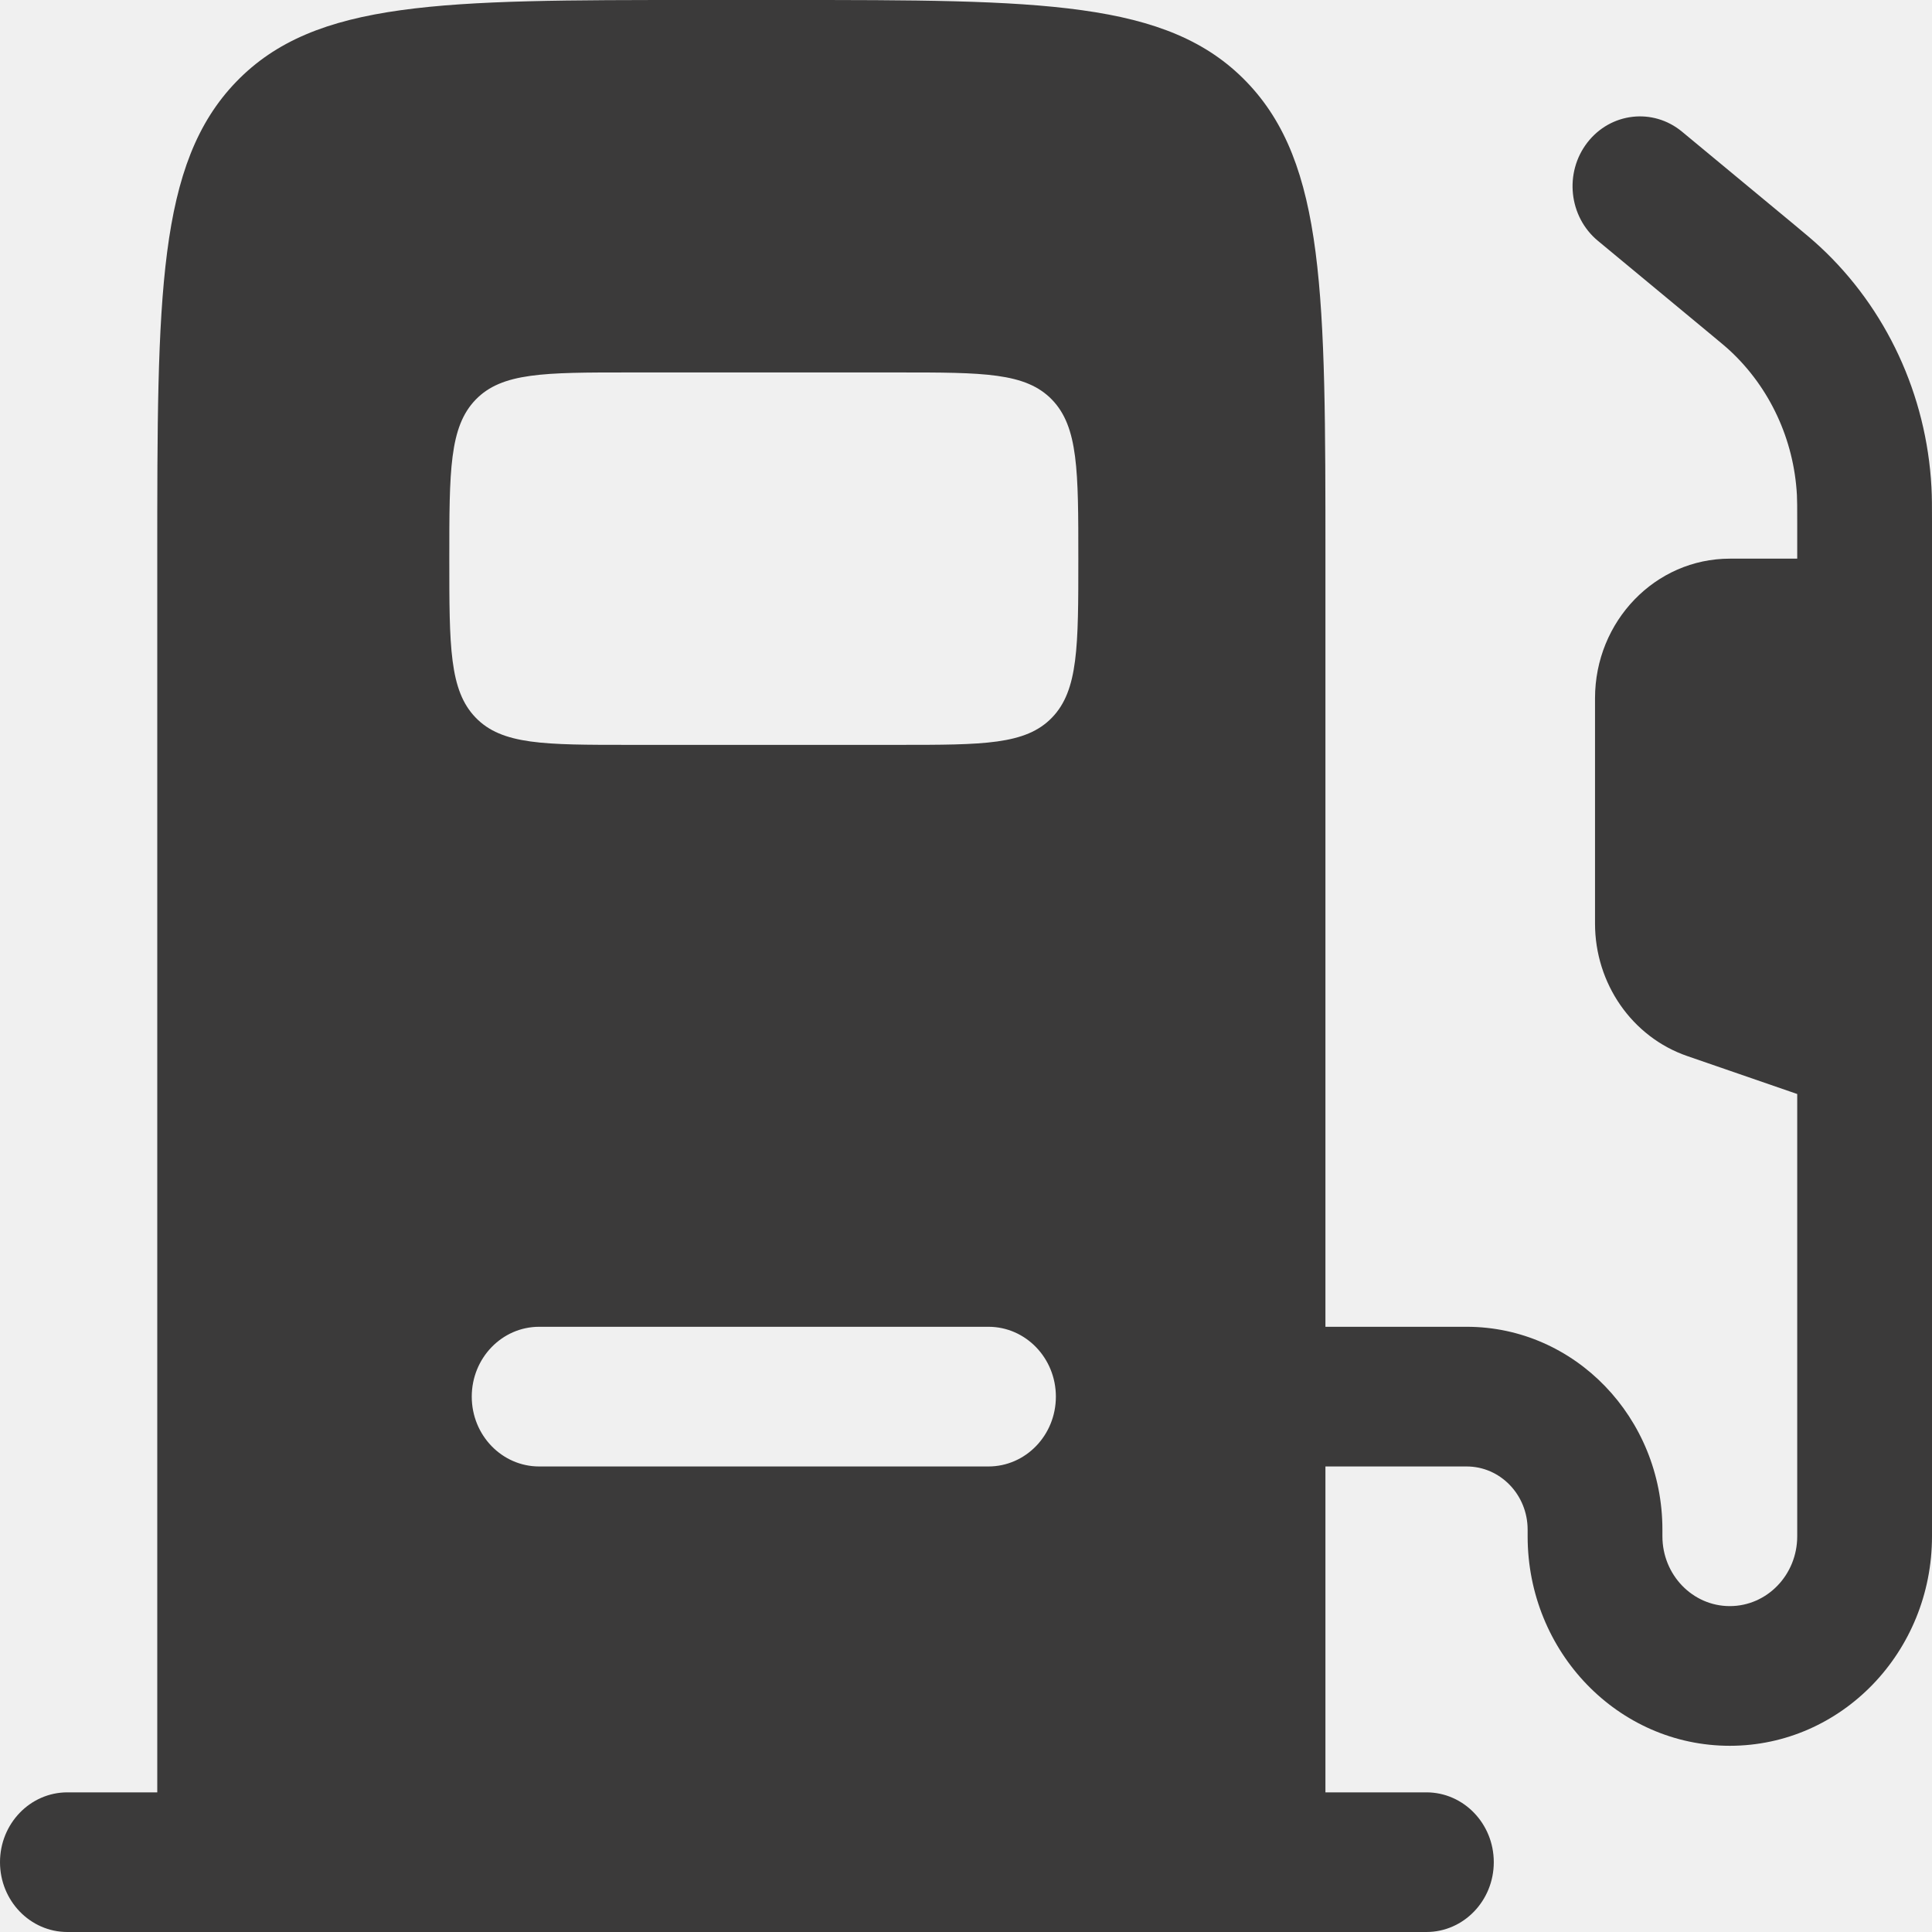
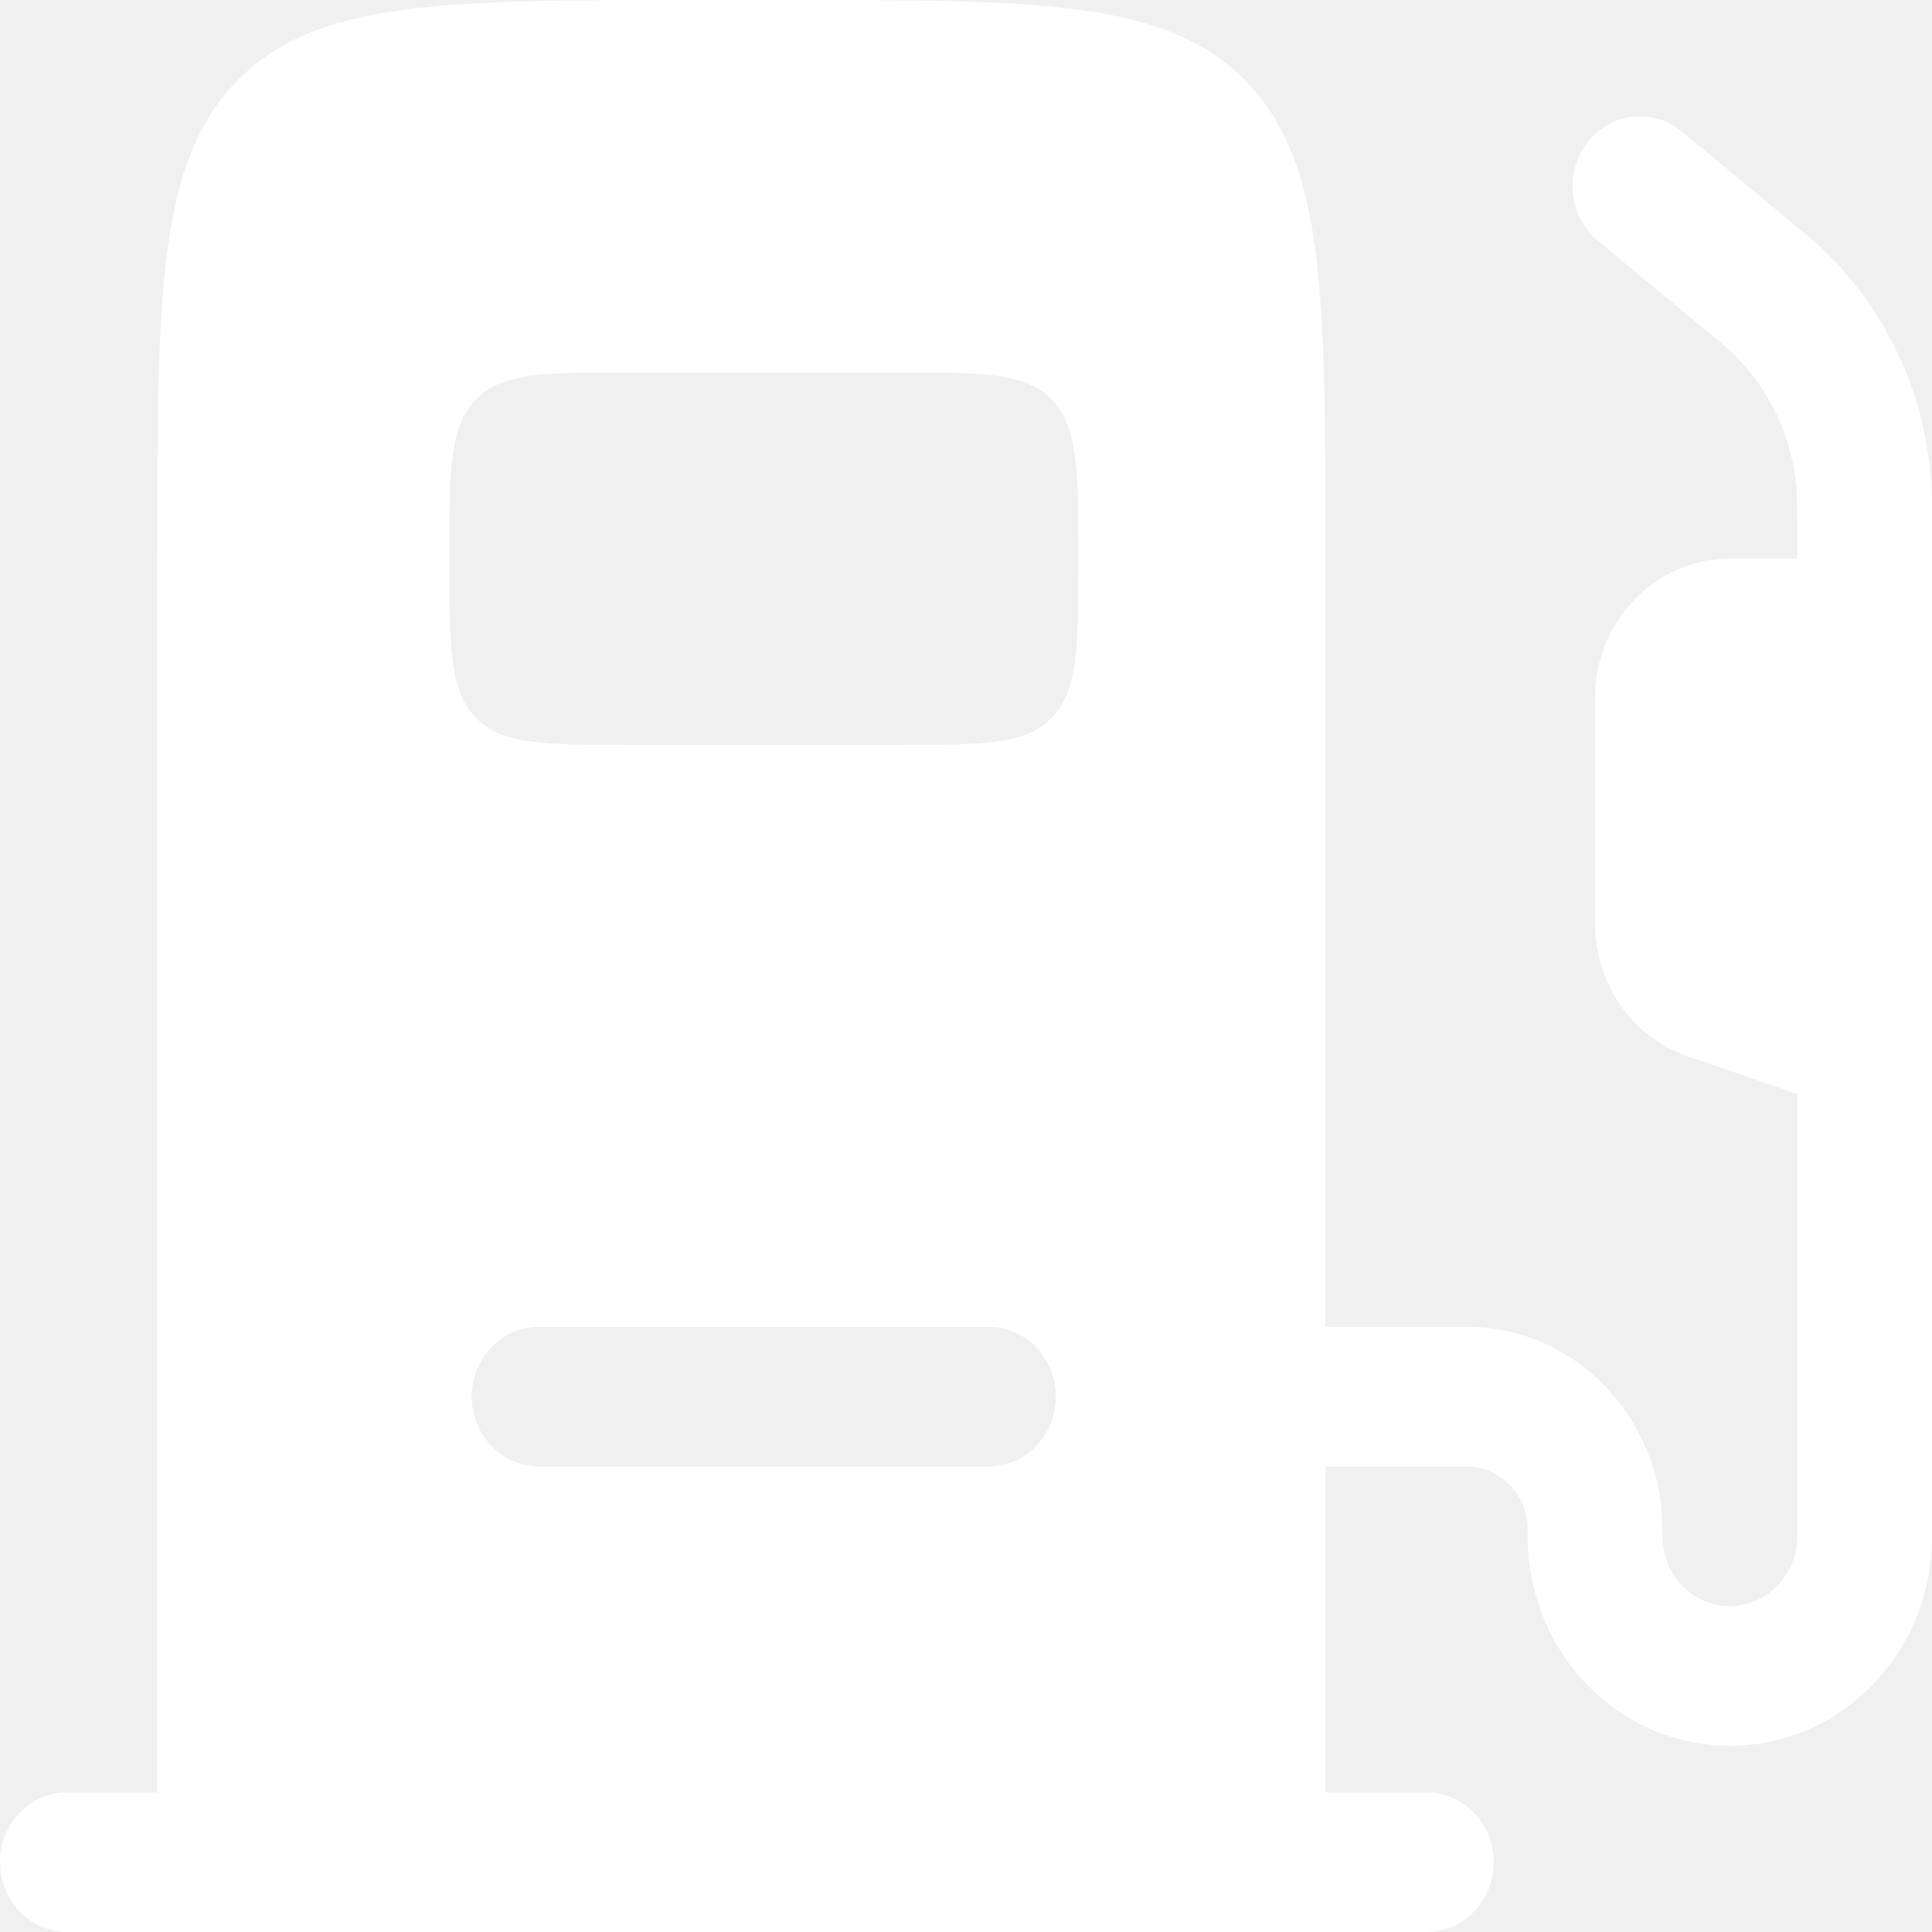
<svg xmlns="http://www.w3.org/2000/svg" width="50" height="50" viewBox="0 0 50 50" fill="none">
-   <path fill-rule="evenodd" clip-rule="evenodd" d="M18.023 0H20.349C26.927 0 30.215 0 32.259 2.117C34.302 4.235 34.302 7.642 34.302 14.458V34.337H37.957C40.755 34.337 43.023 36.688 43.023 39.587V39.759C43.023 40.757 43.804 41.566 44.767 41.566C45.731 41.566 46.512 40.757 46.512 39.759V28.313L43.664 27.33C42.24 26.838 41.279 25.457 41.279 23.901V18.072C41.279 16.076 42.841 14.458 44.767 14.458H46.512V13.548C46.512 13.102 46.511 12.949 46.504 12.809C46.426 11.376 45.803 10.034 44.772 9.076C44.671 8.982 44.556 8.886 44.22 8.608L41.352 6.231C40.6 5.607 40.478 4.47 41.08 3.69C41.682 2.911 42.779 2.785 43.531 3.408L46.437 5.816C46.721 6.052 46.917 6.215 47.1 6.385C48.819 7.981 49.857 10.218 49.986 12.606C50 12.86 50 13.121 50 13.498V39.759C50 42.754 47.657 45.181 44.767 45.181C41.878 45.181 39.535 42.754 39.535 39.759V39.587C39.535 38.684 38.828 37.952 37.957 37.952H34.302V46.386H36.915C37.878 46.386 38.659 47.195 38.659 48.193C38.659 49.191 37.878 50 36.915 50H1.744C0.781 50 0 49.191 0 48.193C0 47.195 0.781 46.386 1.744 46.386H4.07V14.458C4.07 7.642 4.07 4.235 6.113 2.117C8.157 0 11.445 0 18.023 0ZM13.954 34.337C12.99 34.337 12.209 35.147 12.209 36.145C12.209 37.143 12.99 37.952 13.954 37.952H25.581C26.545 37.952 27.326 37.143 27.326 36.145C27.326 35.147 26.545 34.337 25.581 34.337H13.954ZM23.256 9.639H16.279C14.086 9.639 12.99 9.639 12.309 10.344C11.628 11.05 11.628 12.186 11.628 14.458C11.628 16.73 11.628 17.866 12.309 18.571C12.99 19.277 14.086 19.277 16.279 19.277H23.256C25.448 19.277 26.545 19.277 27.226 18.571C27.907 17.866 27.907 16.73 27.907 14.458C27.907 12.186 27.907 11.05 27.226 10.344C26.545 9.639 25.448 9.639 23.256 9.639Z" fill="#3B3A3A" />
+   <path fill-rule="evenodd" clip-rule="evenodd" d="M18.023 0H20.349C26.927 0 30.215 0 32.259 2.117C34.302 4.235 34.302 7.642 34.302 14.458V34.337H37.957C40.755 34.337 43.023 36.688 43.023 39.587V39.759C43.023 40.757 43.804 41.566 44.767 41.566C45.731 41.566 46.512 40.757 46.512 39.759V28.313L43.664 27.33C42.24 26.838 41.279 25.457 41.279 23.901V18.072C41.279 16.076 42.841 14.458 44.767 14.458H46.512V13.548C46.512 13.102 46.511 12.949 46.504 12.809C46.426 11.376 45.803 10.034 44.772 9.076C44.671 8.982 44.556 8.886 44.22 8.608L41.352 6.231C40.6 5.607 40.478 4.47 41.08 3.69C41.682 2.911 42.779 2.785 43.531 3.408L46.437 5.816C46.721 6.052 46.917 6.215 47.1 6.385C48.819 7.981 49.857 10.218 49.986 12.606C50 12.86 50 13.121 50 13.498V39.759C50 42.754 47.657 45.181 44.767 45.181C41.878 45.181 39.535 42.754 39.535 39.759V39.587C39.535 38.684 38.828 37.952 37.957 37.952H34.302V46.386H36.915C37.878 46.386 38.659 47.195 38.659 48.193C38.659 49.191 37.878 50 36.915 50H1.744C0.781 50 0 49.191 0 48.193C0 47.195 0.781 46.386 1.744 46.386H4.07V14.458C4.07 7.642 4.07 4.235 6.113 2.117C8.157 0 11.445 0 18.023 0ZM13.954 34.337C12.99 34.337 12.209 35.147 12.209 36.145C12.209 37.143 12.99 37.952 13.954 37.952H25.581C26.545 37.952 27.326 37.143 27.326 36.145C27.326 35.147 26.545 34.337 25.581 34.337H13.954ZM23.256 9.639H16.279C14.086 9.639 12.99 9.639 12.309 10.344C11.628 11.05 11.628 12.186 11.628 14.458C11.628 16.73 11.628 17.866 12.309 18.571C12.99 19.277 14.086 19.277 16.279 19.277H23.256C25.448 19.277 26.545 19.277 27.226 18.571C27.907 17.866 27.907 16.73 27.907 14.458C27.907 12.186 27.907 11.05 27.226 10.344C26.545 9.639 25.448 9.639 23.256 9.639Z" fill="white" />
</svg>
